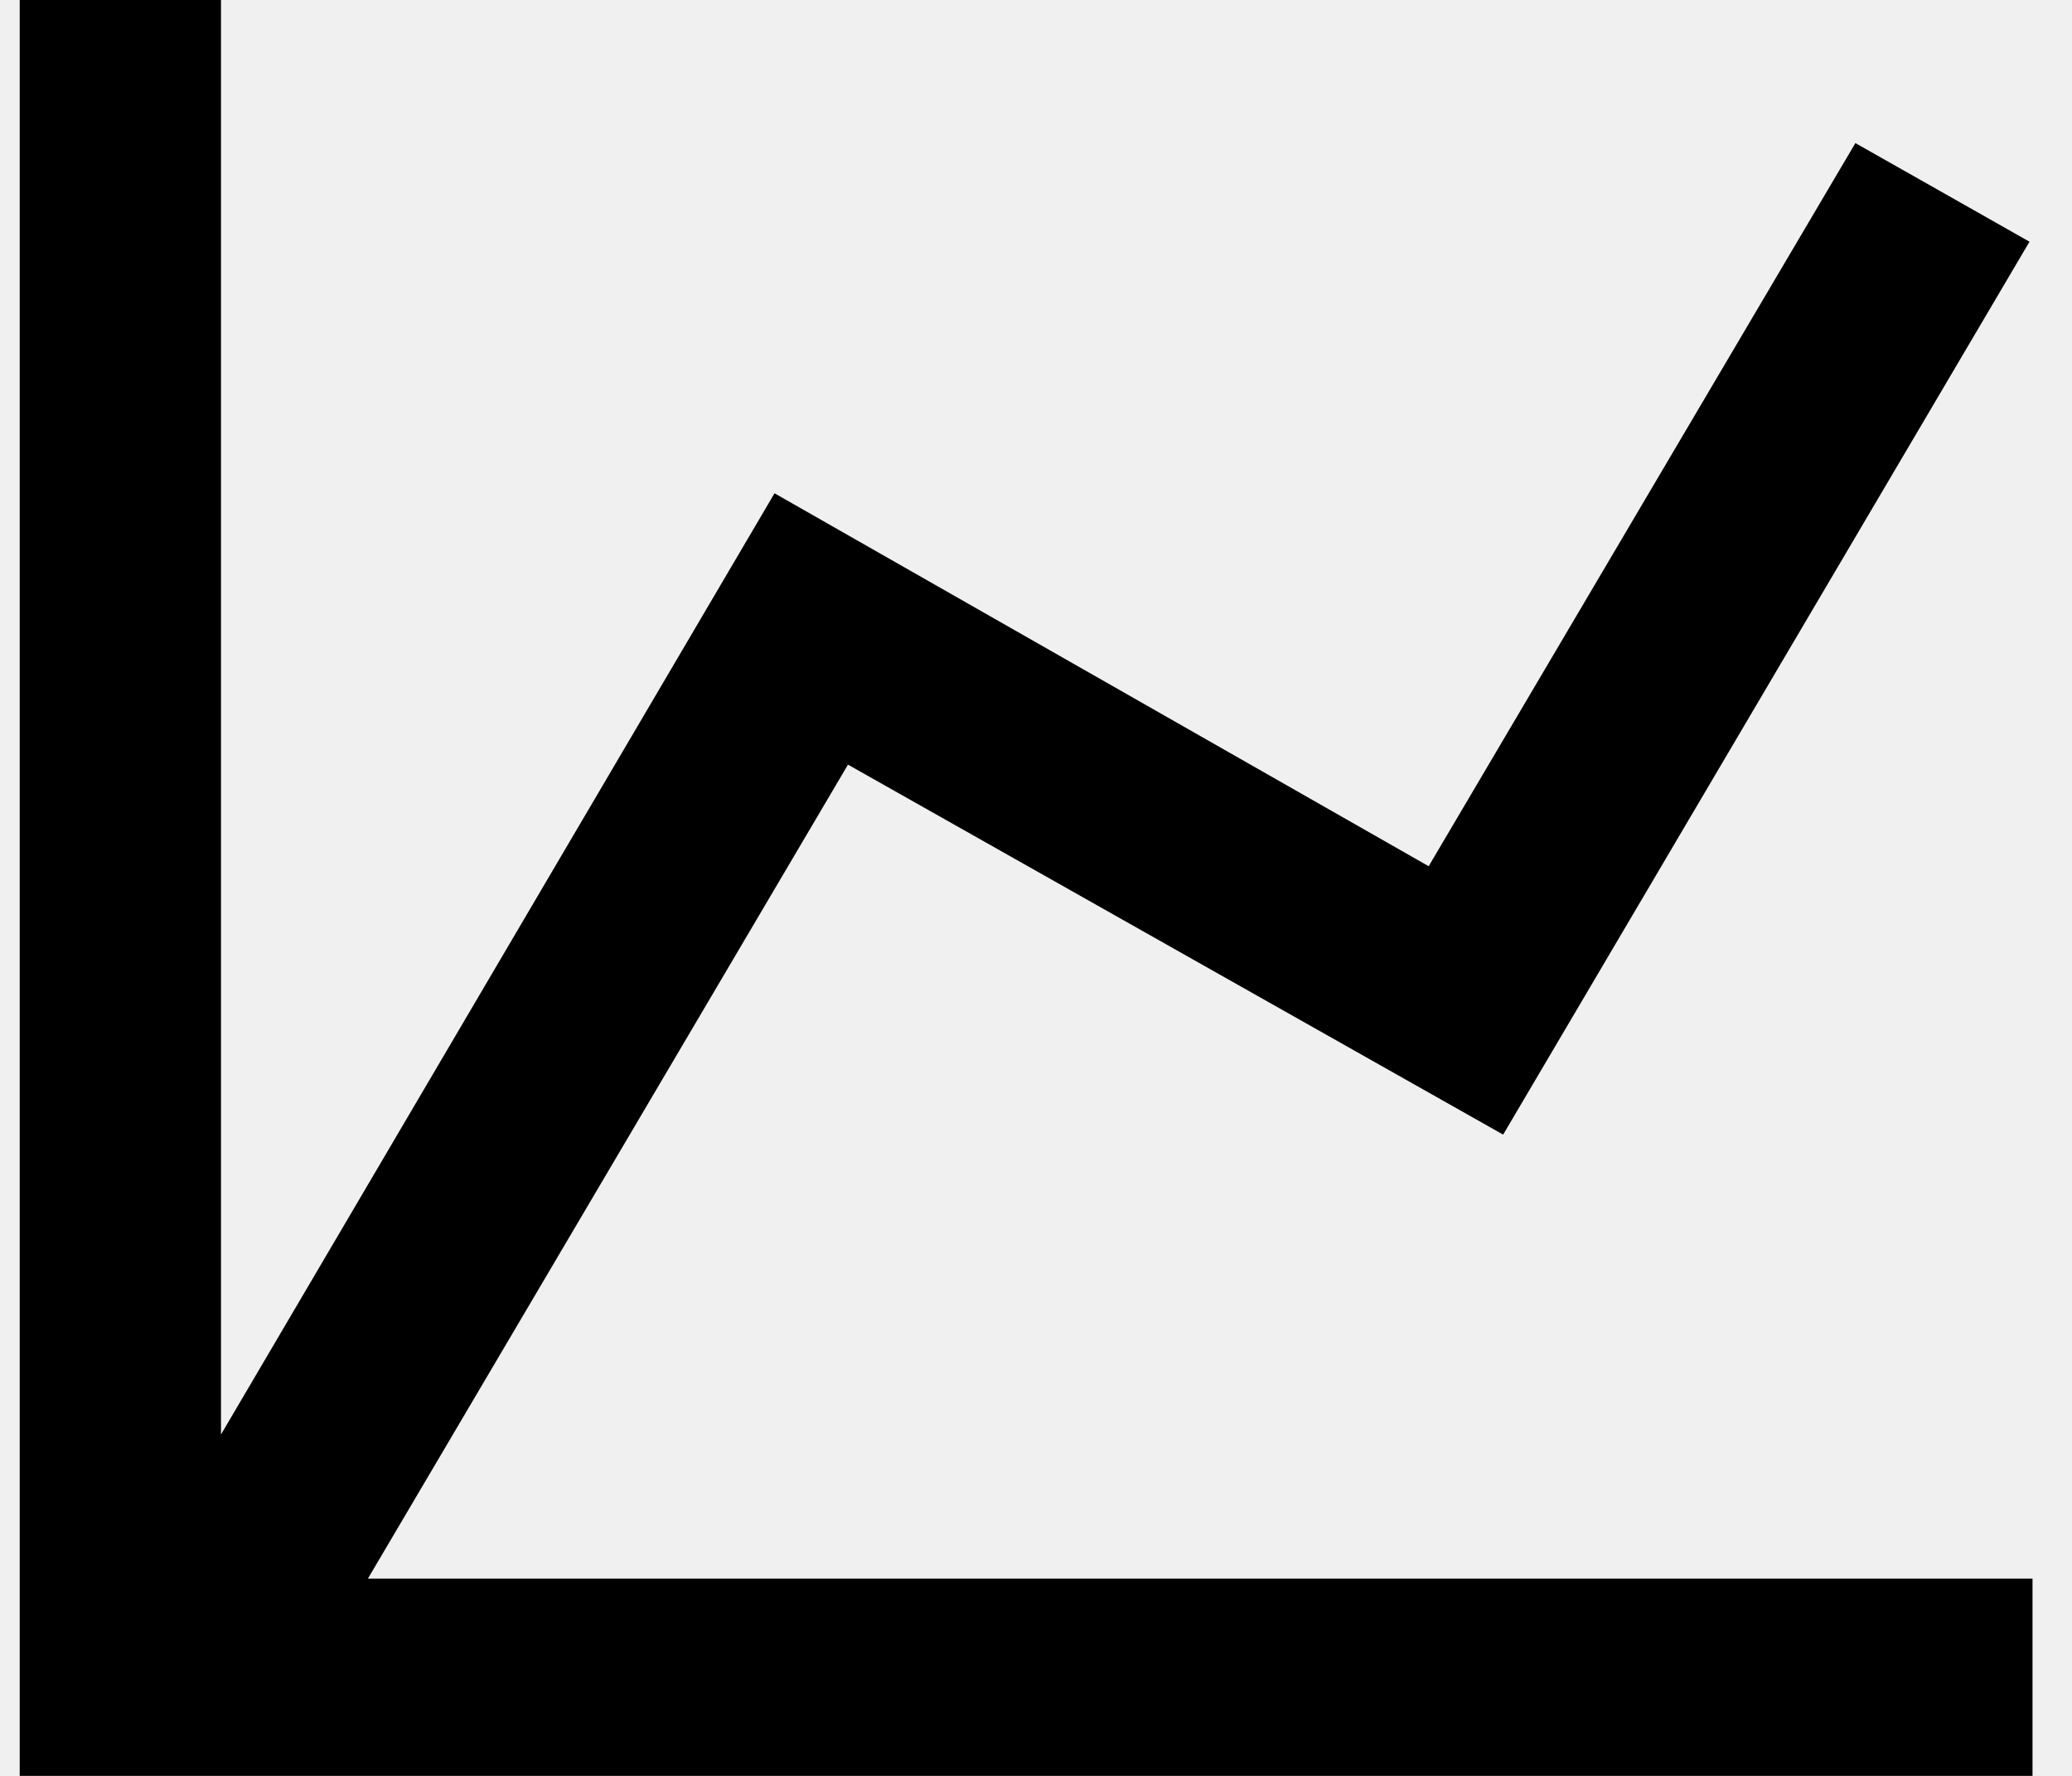
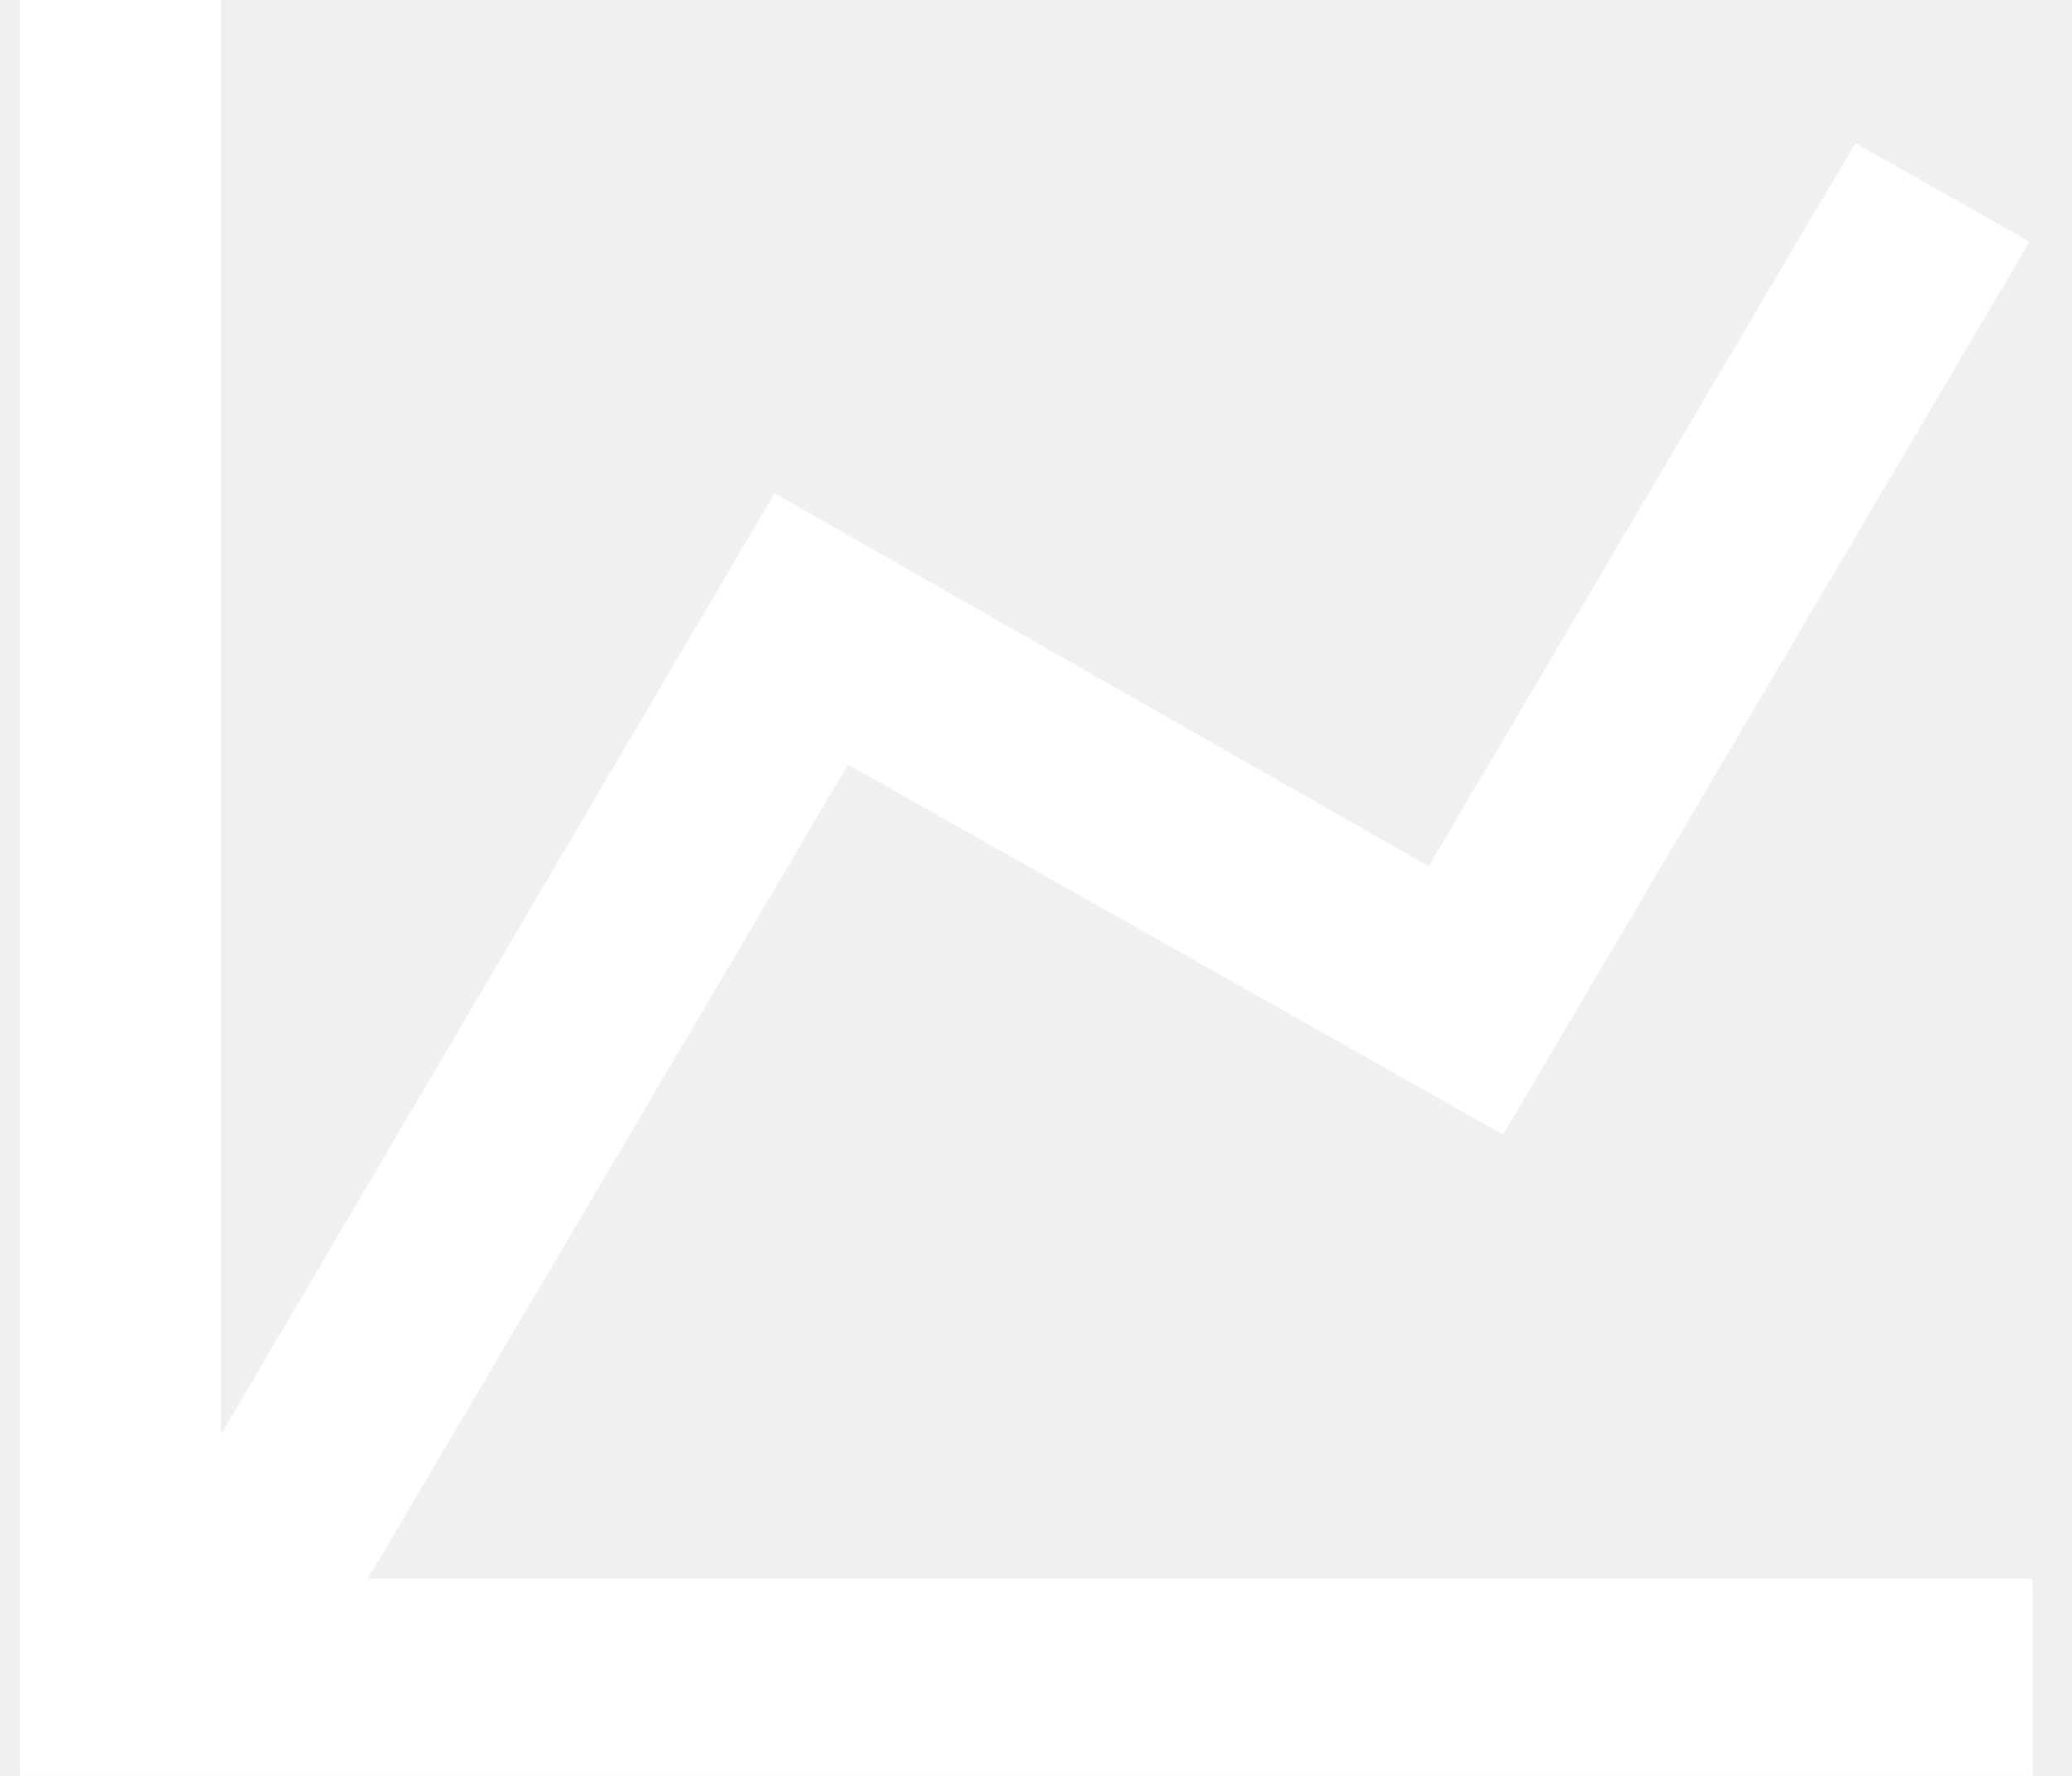
- <svg xmlns="http://www.w3.org/2000/svg" width="35" height="30" viewBox="0 0 35 30" fill="none">
-   <path d="M24.133 14.633L31.341 2.417L34.282 4.083L25.391 19.167L14.324 12.917L6.215 26.667H34.333V30H0.333V0H3.733V24.233L13.083 8.333L24.133 14.633Z" fill="black" />
+ <svg xmlns="http://www.w3.org/2000/svg" width="35" height="30" viewBox="0 0 35 30" fill="#FFF">
+   <path d="M24.133 14.633L31.341 2.417L34.282 4.083L25.391 19.167L14.324 12.917L6.215 26.667H34.333V30H0.333V0H3.733V24.233L13.083 8.333L24.133 14.633Z" fill="white" />
</svg>
